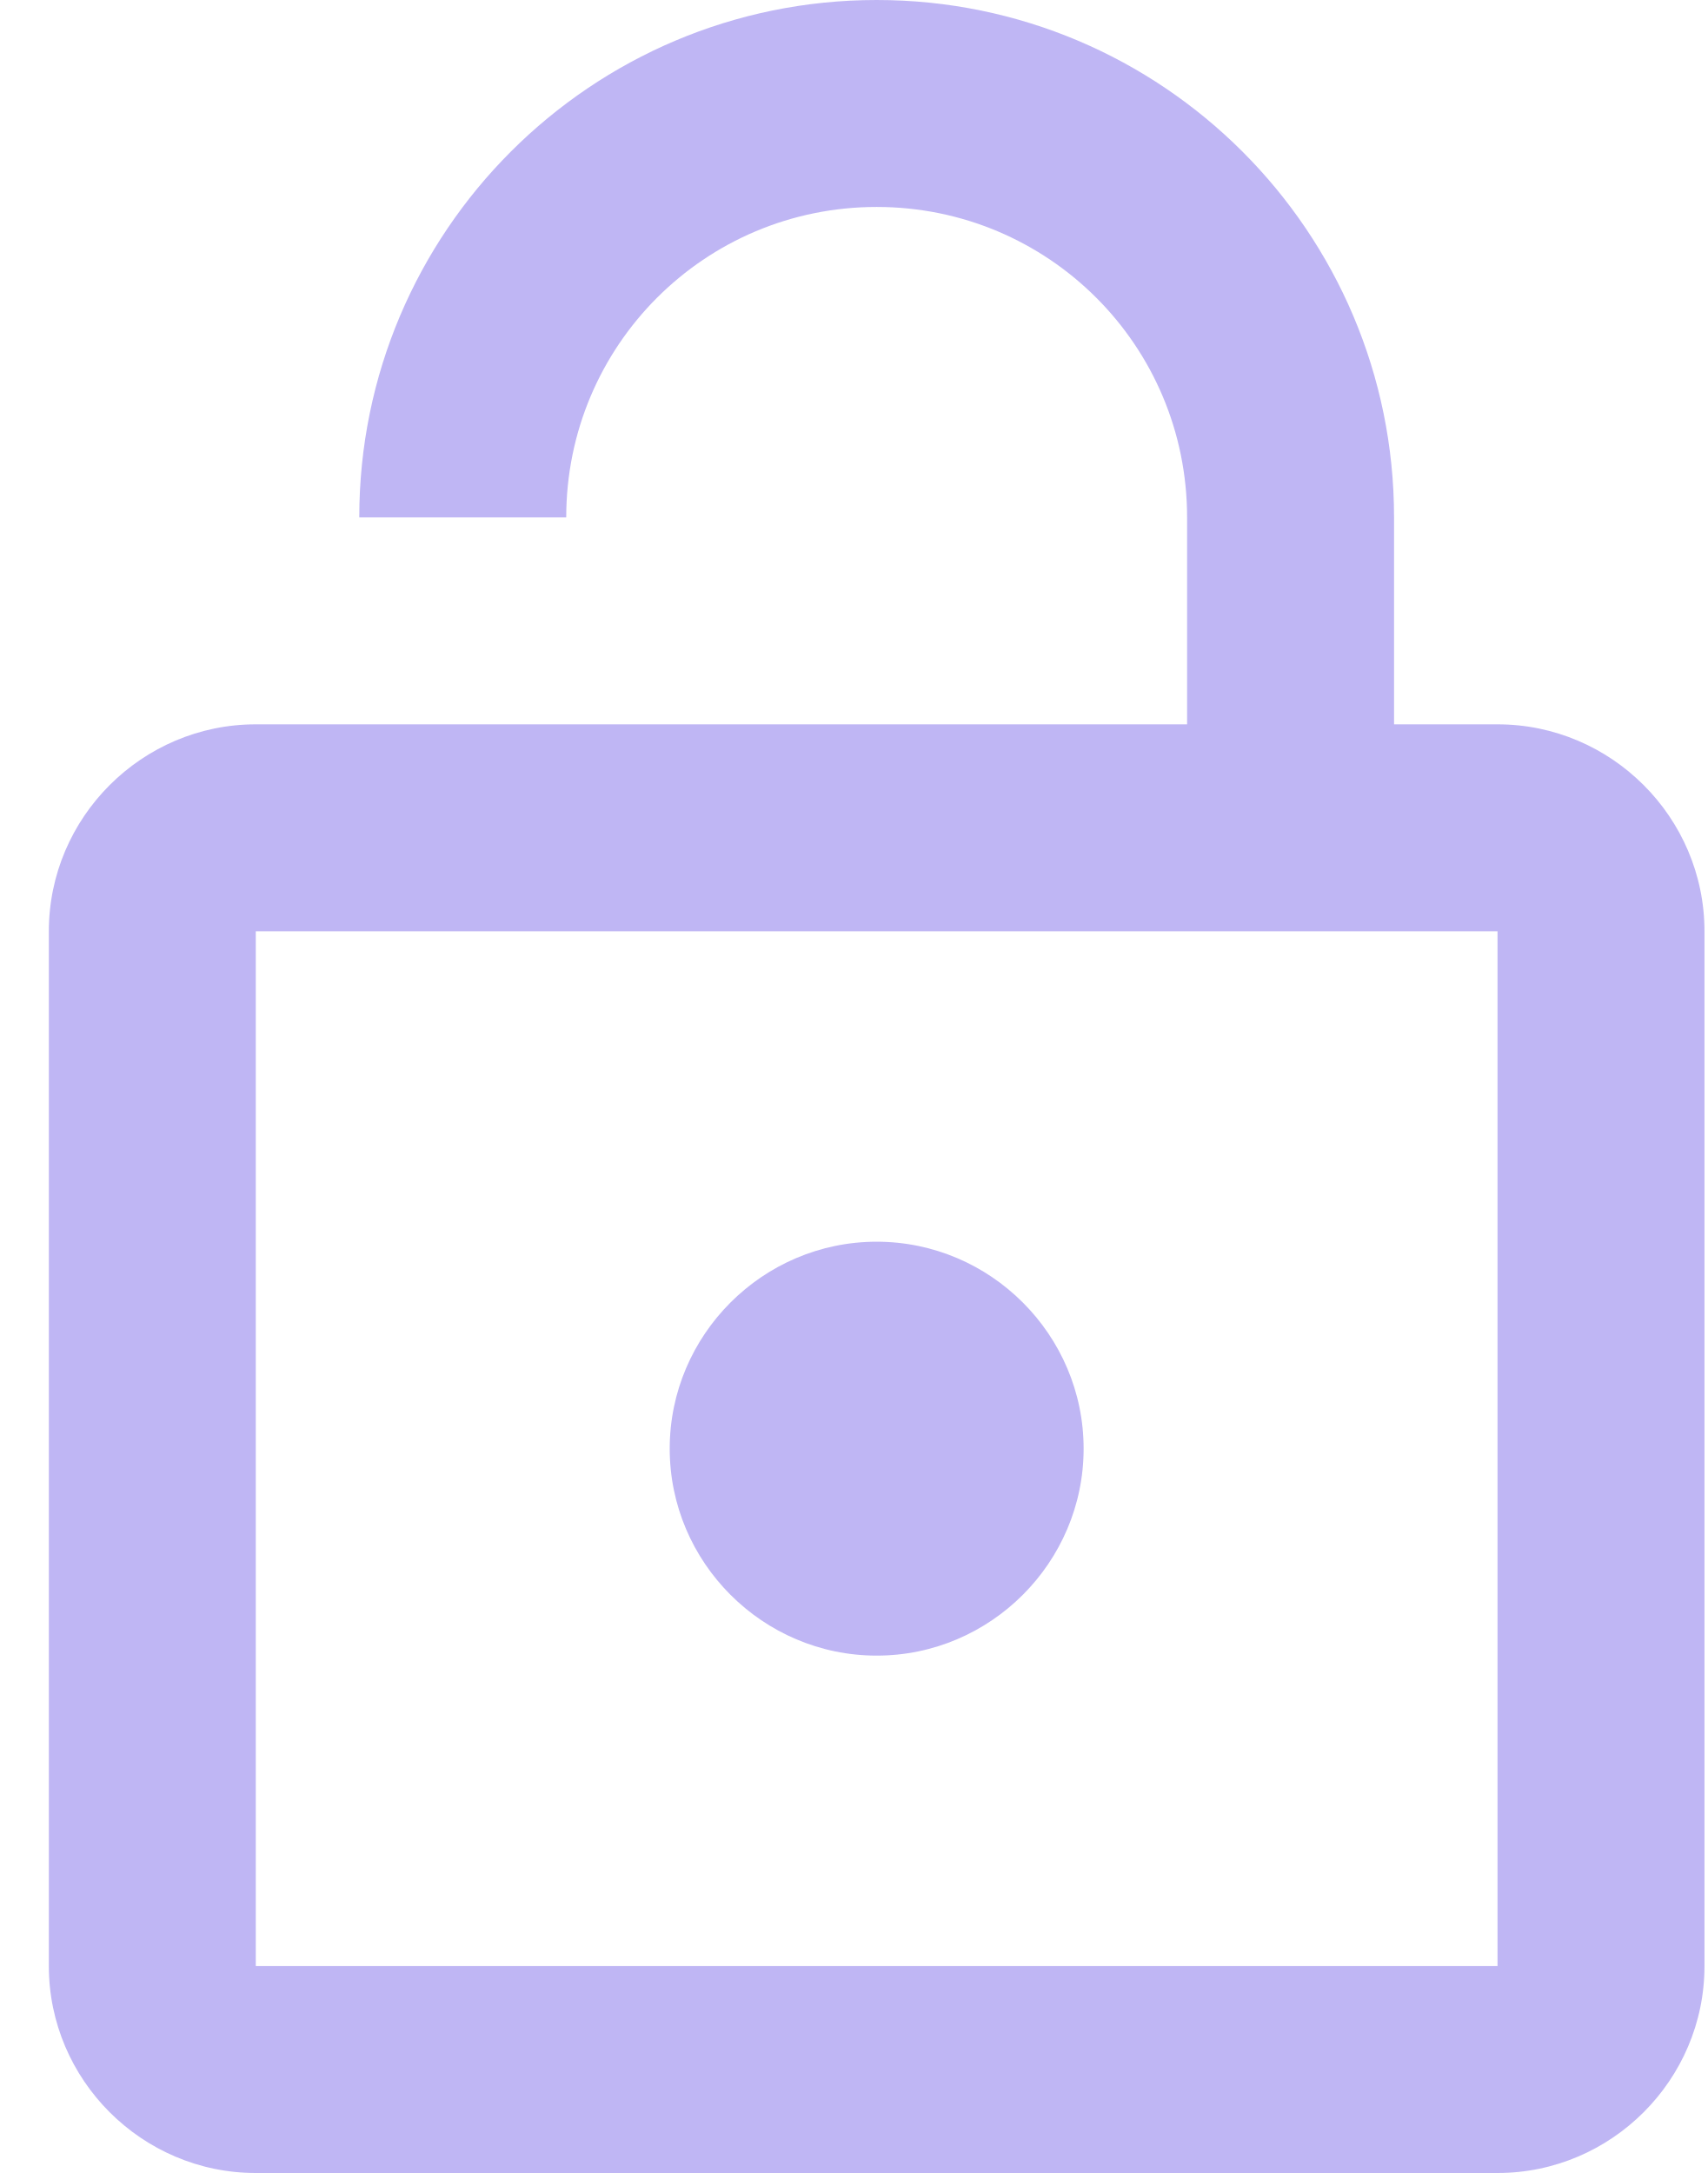
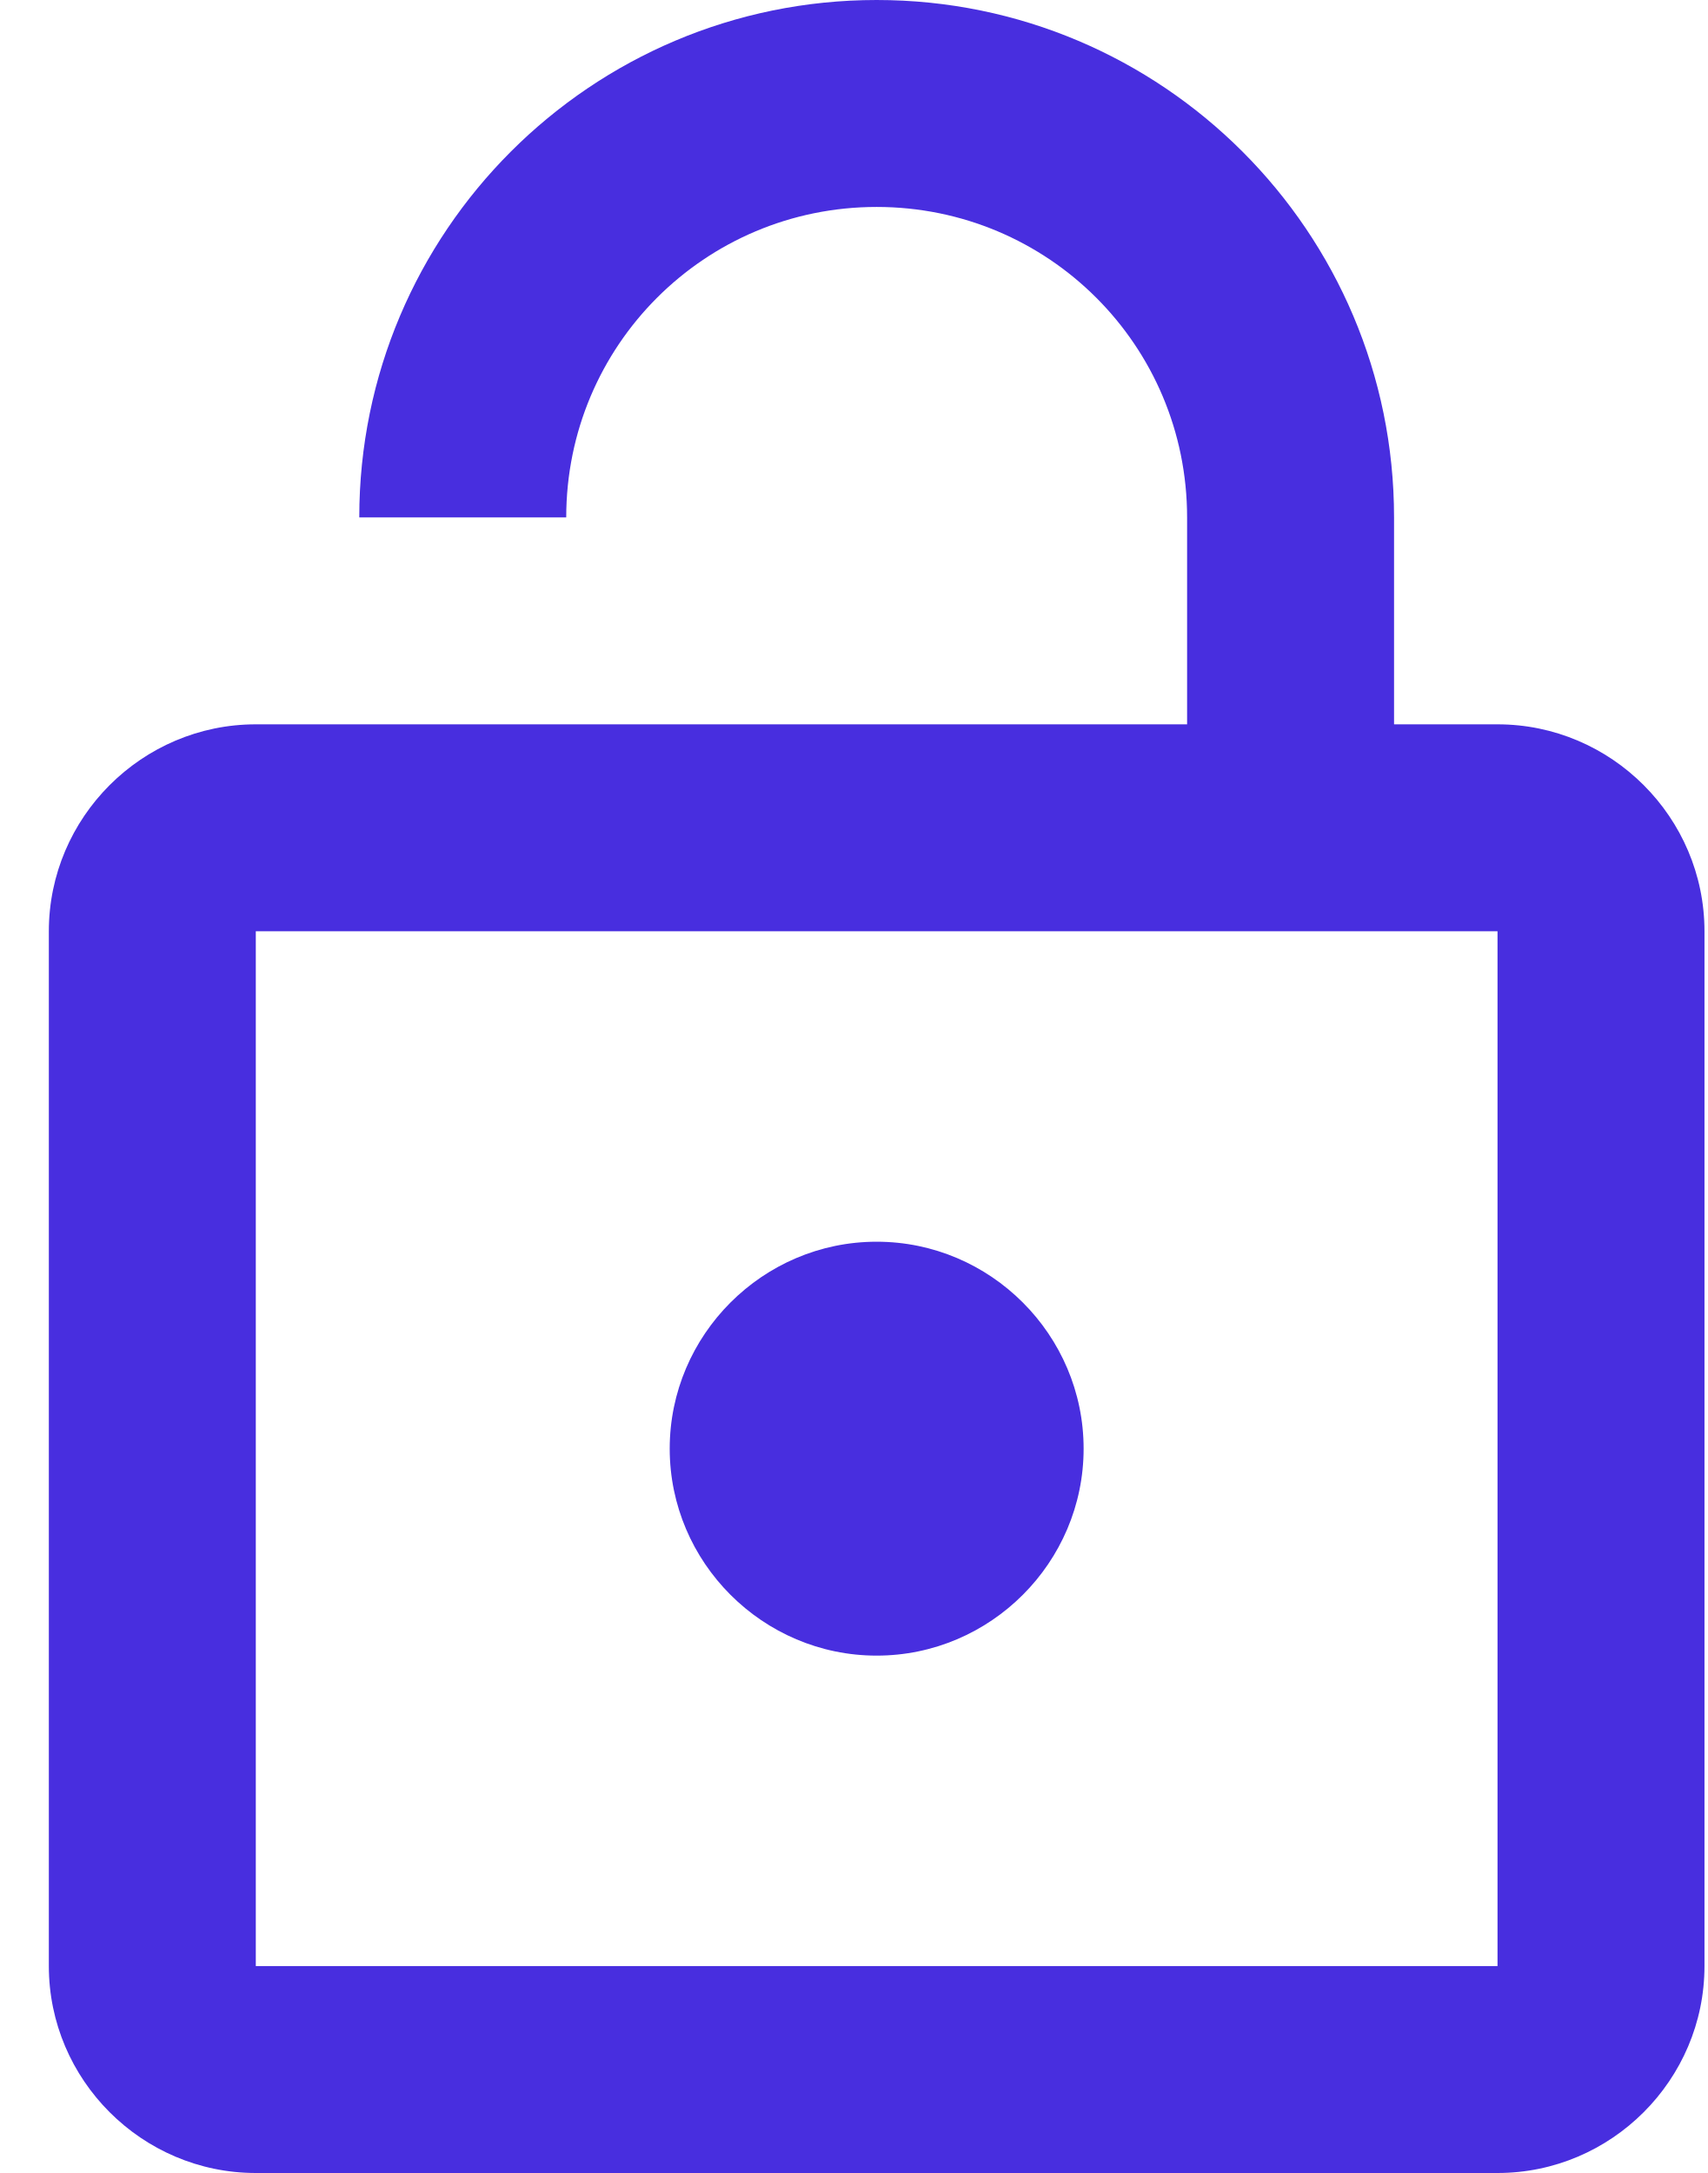
<svg xmlns="http://www.w3.org/2000/svg" width="33" height="42" viewBox="0 0 33 42" fill="none">
-   <path d="M28.944 14H26.944V10C26.944 4.48 22.464 0 16.944 0C11.424 0 6.944 4.48 6.944 10H10.944C10.944 6.68 13.624 4 16.944 4C20.264 4 22.944 6.68 22.944 10V14H4.944C2.744 14 0.944 15.8 0.944 18V38C0.944 40.2 2.744 42 4.944 42H28.944C31.144 42 32.944 40.2 32.944 38V18C32.944 15.8 31.144 14 28.944 14ZM28.944 38H4.944V18H28.944V38ZM16.944 32C19.144 32 20.944 30.2 20.944 28C20.944 25.8 19.144 24 16.944 24C14.744 24 12.944 25.8 12.944 28C12.944 30.2 14.744 32 16.944 32Z" fill="#482EDF" fill-opacity="0.35" />
+   <path d="M28.944 14H26.944V10C26.944 4.48 22.464 0 16.944 0C11.424 0 6.944 4.48 6.944 10H10.944C10.944 6.68 13.624 4 16.944 4C20.264 4 22.944 6.68 22.944 10V14H4.944C2.744 14 0.944 15.8 0.944 18V38C0.944 40.2 2.744 42 4.944 42H28.944C31.144 42 32.944 40.2 32.944 38V18C32.944 15.8 31.144 14 28.944 14ZM28.944 38H4.944V18H28.944V38ZM16.944 32C19.144 32 20.944 30.2 20.944 28C20.944 25.8 19.144 24 16.944 24C14.744 24 12.944 25.8 12.944 28C12.944 30.2 14.744 32 16.944 32Z" fill="#482EDF" />
</svg>
